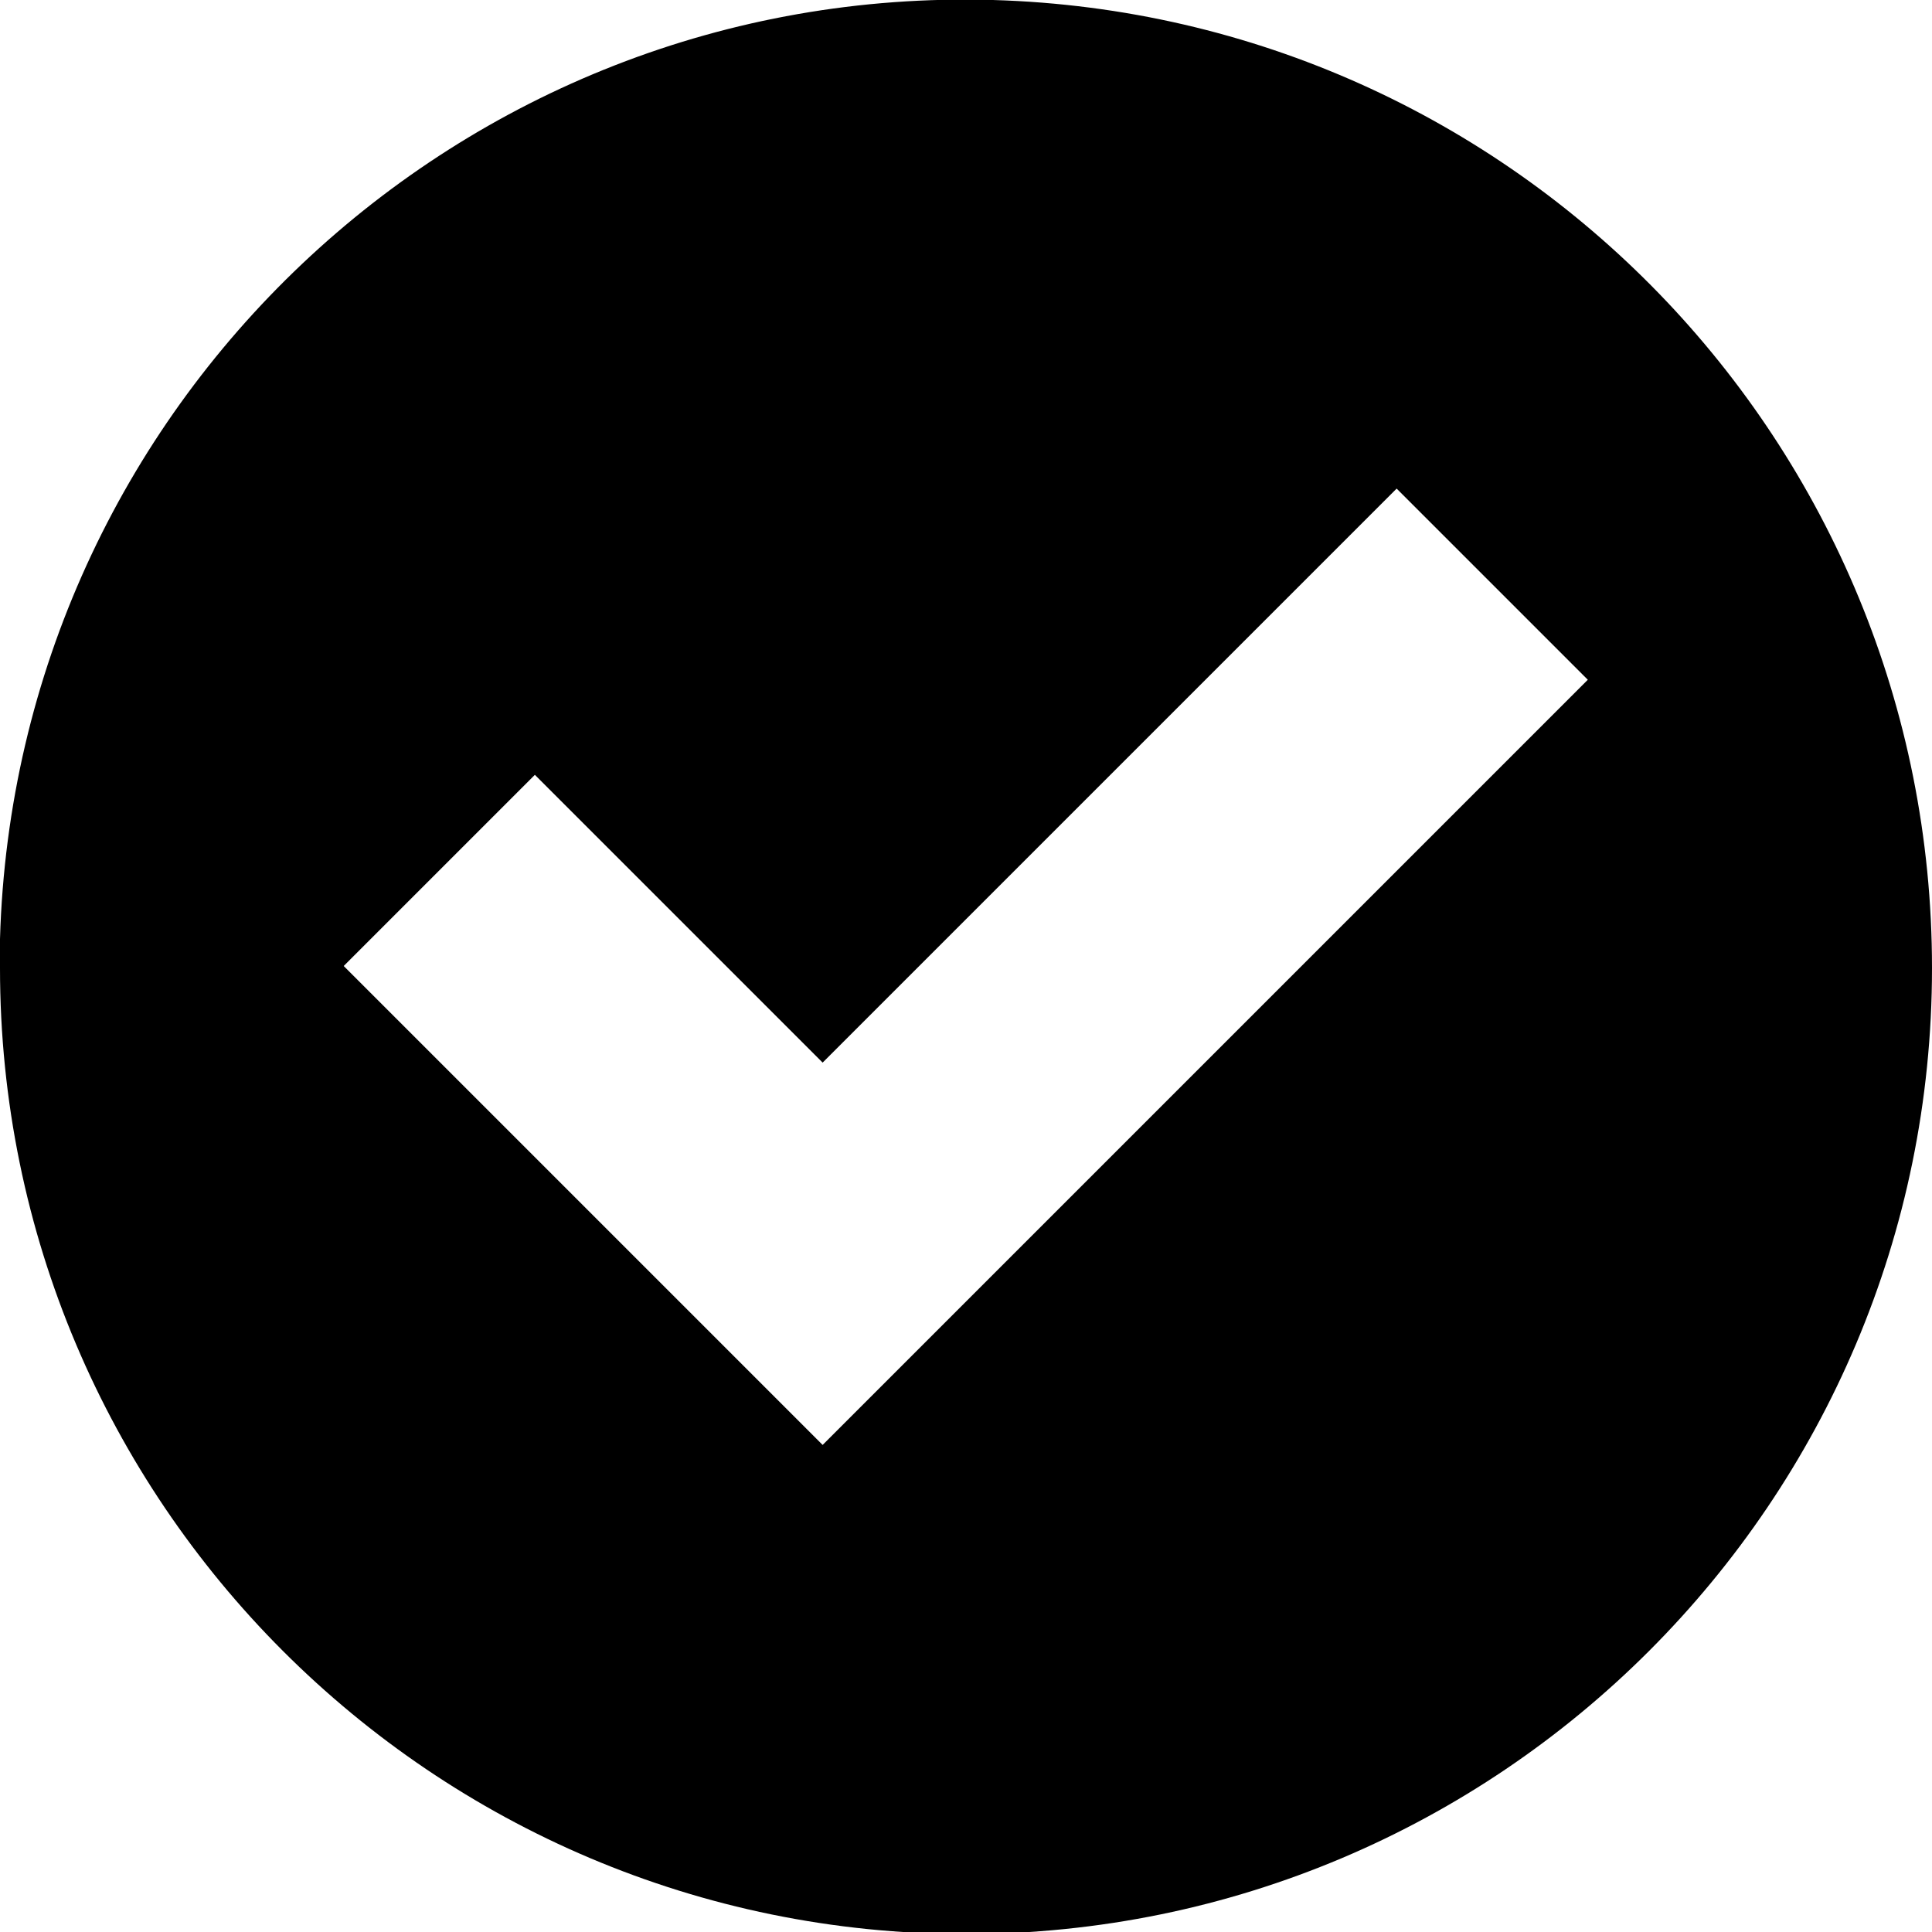
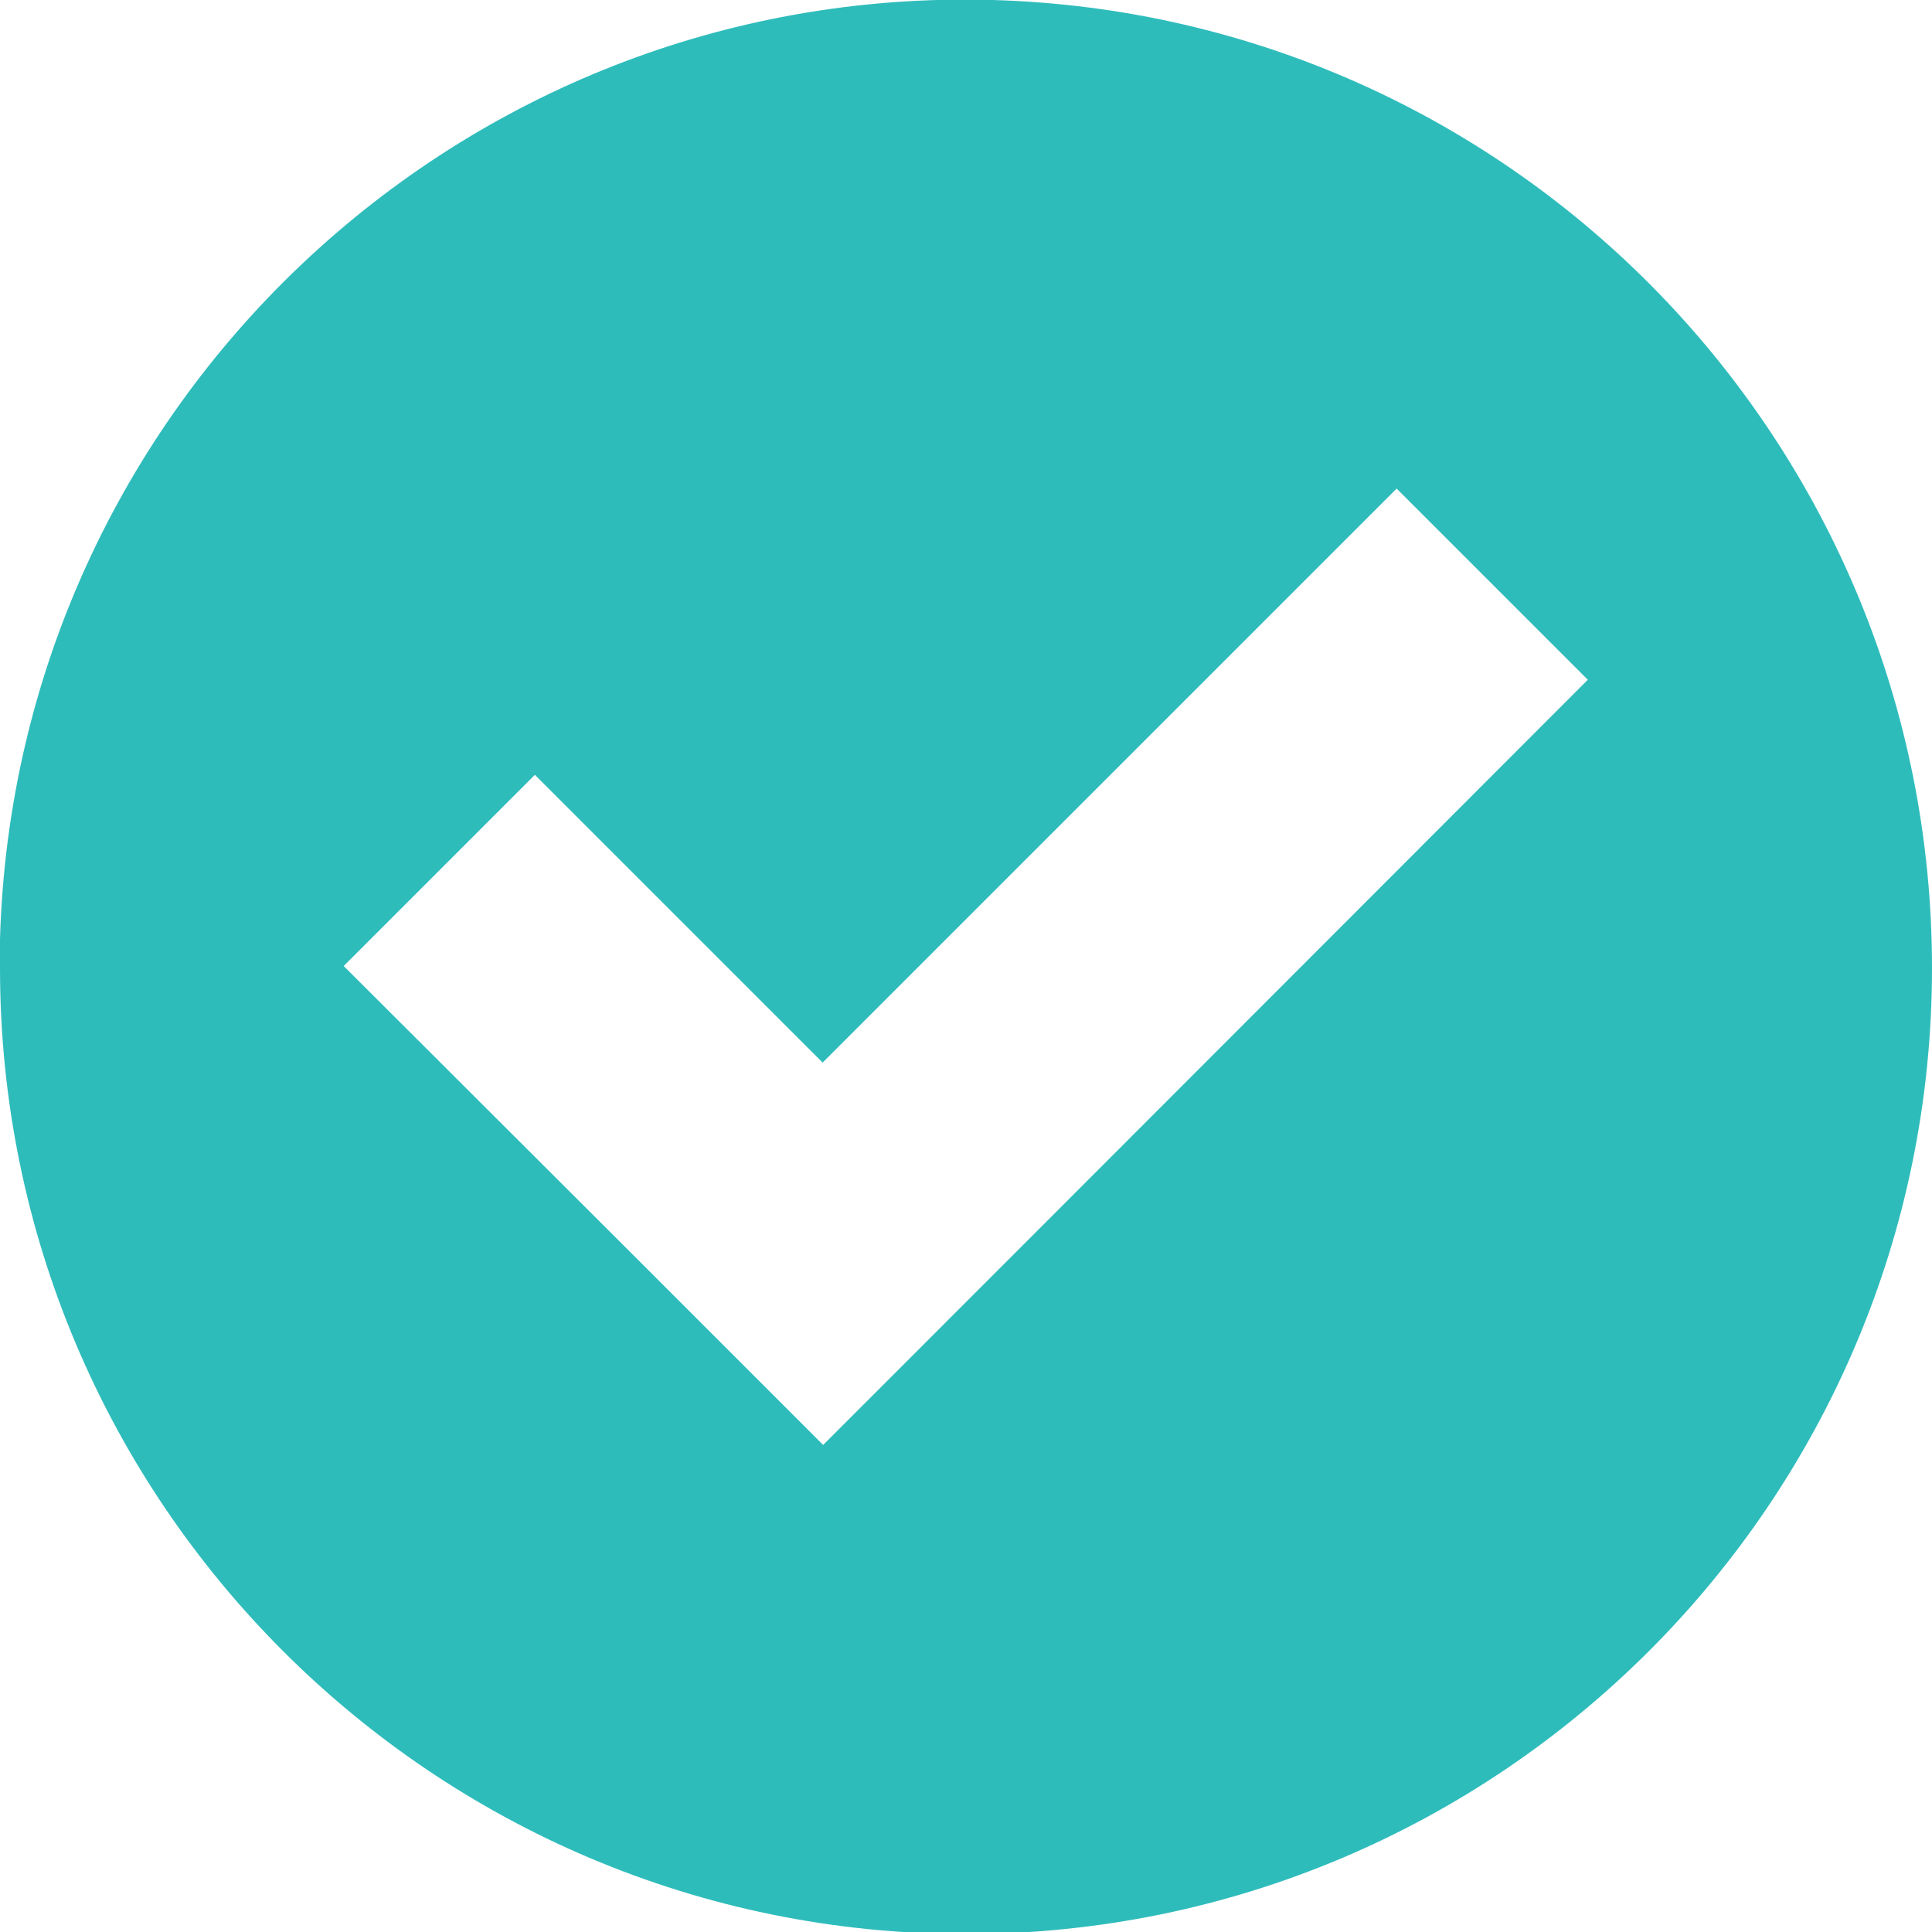
- <svg xmlns="http://www.w3.org/2000/svg" version="1.1" id="Layer_1" x="0px" y="0px" viewBox="810 0 380 380" enable-background="new 810 0 380 380" xml:space="preserve">
-   <path d="M1005.3,0C900.4-3,813,79.8,810,184.7c0,1.9,0,3.8,0,5.7c0,104.9,85.1,190,190,190s190-85.1,190-190  C1190,87.4,1108.3,3,1005.3,0z M1084.7,96.1l37.6,37.6l-112.9,112.9l-37.6,37.6l-37.6-37.6L877.6,190l37.6-37.6l56.6,56.6  L1084.7,96.1z" />
+ <svg xmlns="http://www.w3.org/2000/svg" version="1.1" id="Layer_1" x="0px" y="0px" viewBox="0 0 380 380" enable-background="new 0 0 380 380" xml:space="preserve">
+   <path fill="#2EBCBB" d="M195.3,0C90.4-3,3,79.8,0,184.7c0,1.9,0,3.8,0,5.7c0,104.9,85.1,190,190,190s190-85.1,190-190  C380,87.4,298.3,3,195.3,0z M274.7,96.1l37.6,37.6L199.5,246.6l-37.6,37.6l-37.6-37.6L67.6,190l37.6-37.6l56.6,56.6L274.7,96.1z" />
</svg>
